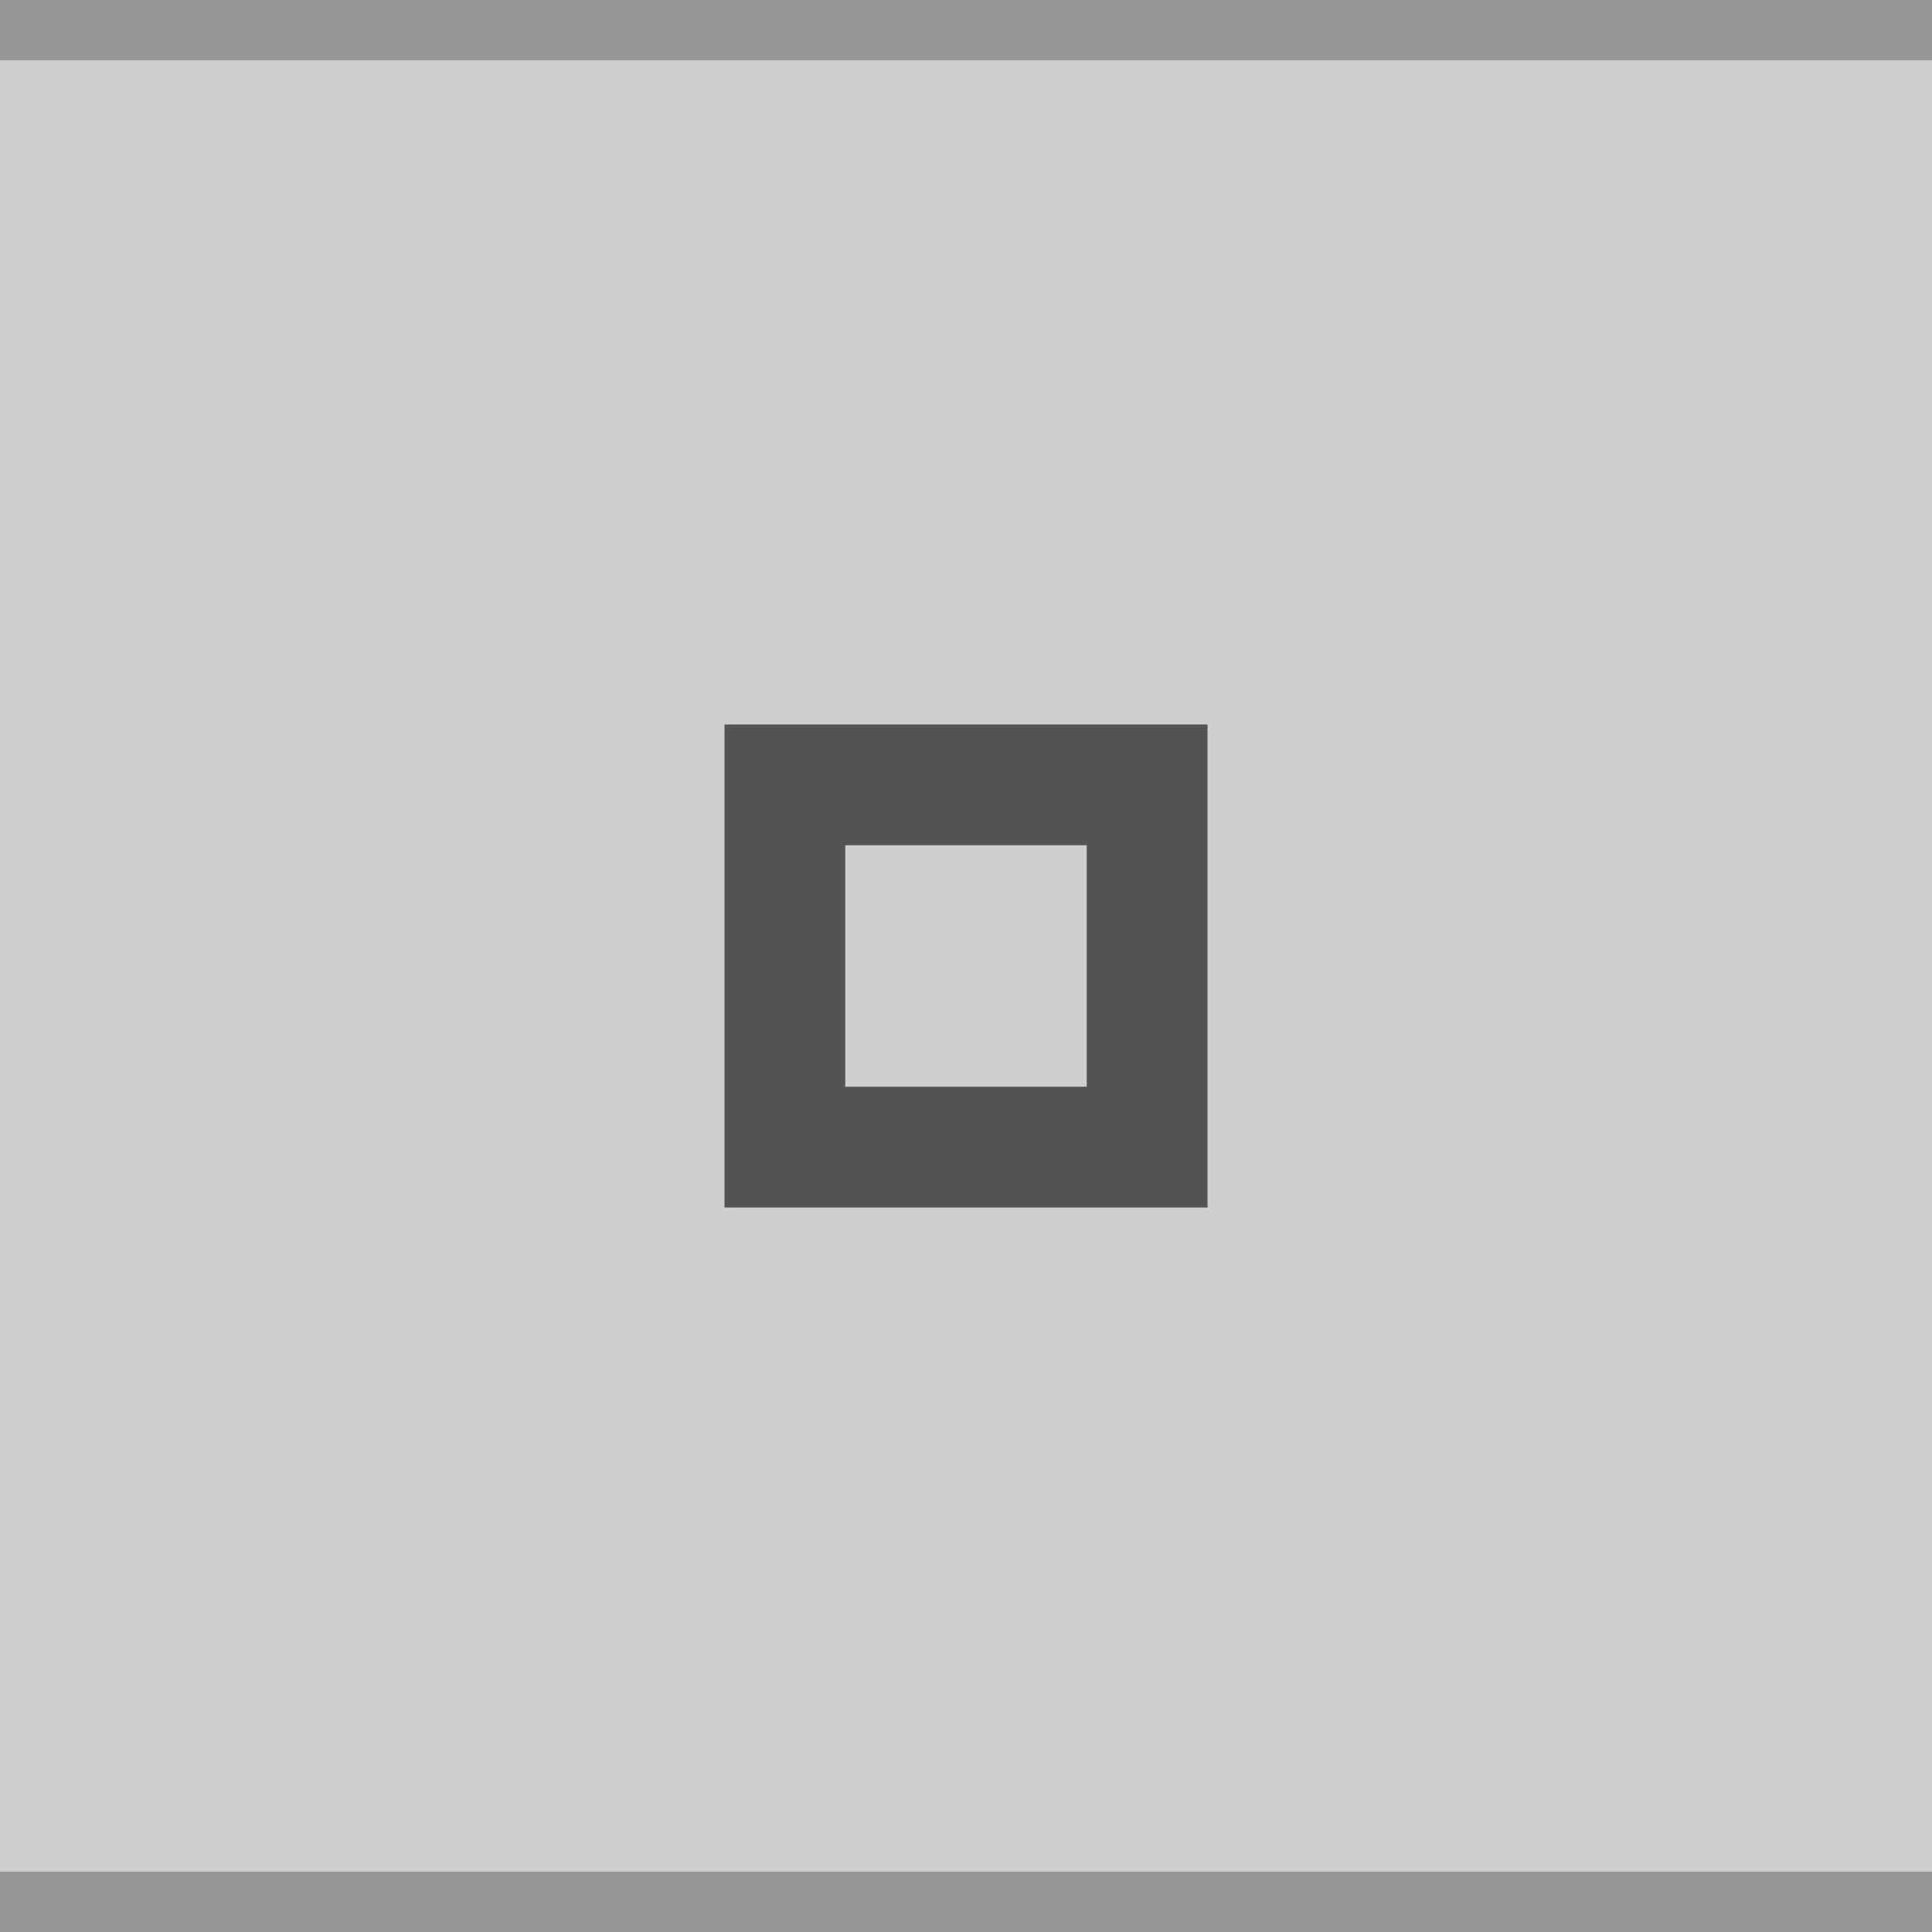
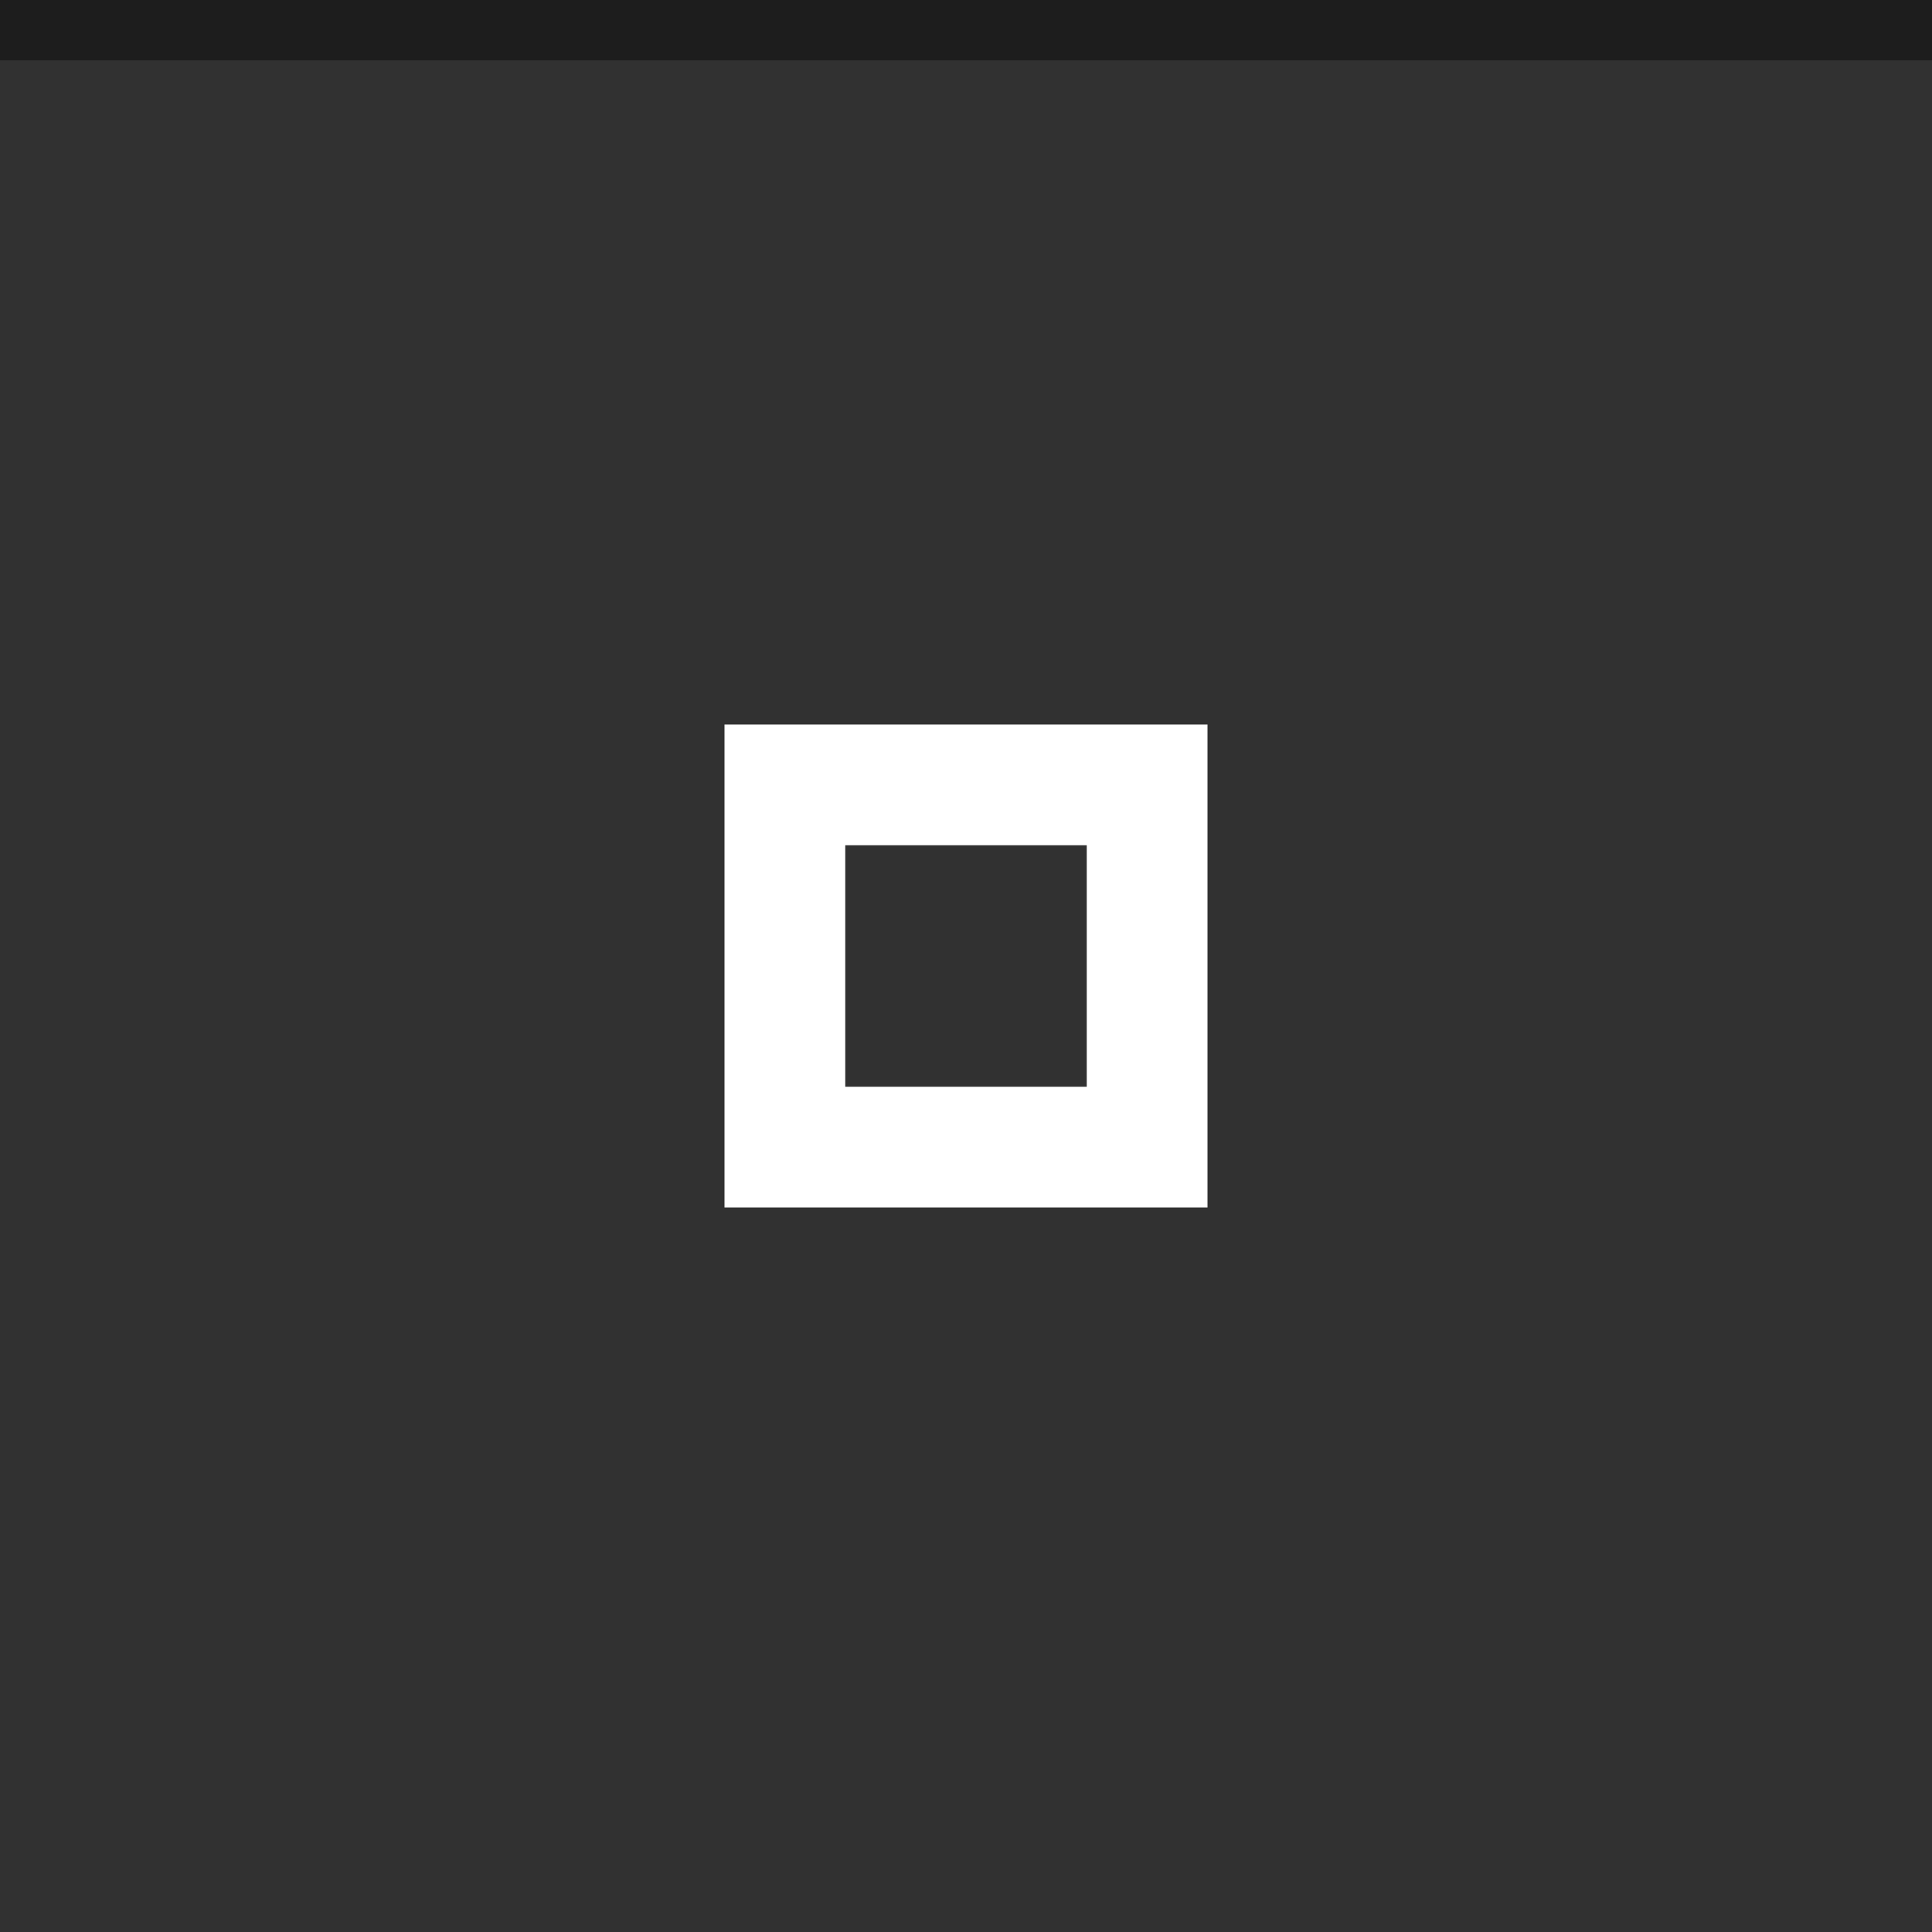
- <svg xmlns="http://www.w3.org/2000/svg" id="svg12" version="1.1" viewBox="0 0 32 32" height="32" width="32">
+ <svg xmlns="http://www.w3.org/2000/svg" width="32" height="32" viewBox="0 0 32 32" version="1.1" id="svg12">
  <defs id="defs16" />
-   <rect style="fill:#cfcfcf;fill-opacity:1" id="rect2" fill="#E0E0E0" height="32" width="32" />
-   <rect style="fill:#969696;fill-opacity:1" id="rect4" fill-opacity="0.4" fill="#FFFFFF" height="1" width="32" />
-   <g id="g10" opacity="0.6" fill="#000000">
-     <circle id="circle6" opacity="0" r="12" cy="16" cx="16" />
-     <path id="path8" d="m12 12v8h8v-8zm2 2h4v4h-4z" />
+   <rect width="32" height="32" fill="#E0E0E0" id="rect2" style="fill:#313131;fill-opacity:1" />
+   <rect width="32" height="1" fill="#FFFFFF" fill-opacity="0.4" id="rect4" style="fill:#1d1d1d;fill-opacity:1" />
+   <g style="fill:#ffffff;fill-opacity:1;opacity:1" fill="#000000" opacity="0.6" id="g10">
+     <circle style="fill:#ffffff;fill-opacity:1" cx="16" cy="16" r="12" opacity="0" id="circle6" />
+     <path style="fill:#ffffff;fill-opacity:1" d="m12 12v8h8v-8zm2 2h4v4h-4z" id="path8" />
  </g>
-   <rect y="31" x="0" width="32" height="1" fill="#FFFFFF" fill-opacity="0.4" id="rect112" style="fill:#969696;fill-opacity:1" />
</svg>
